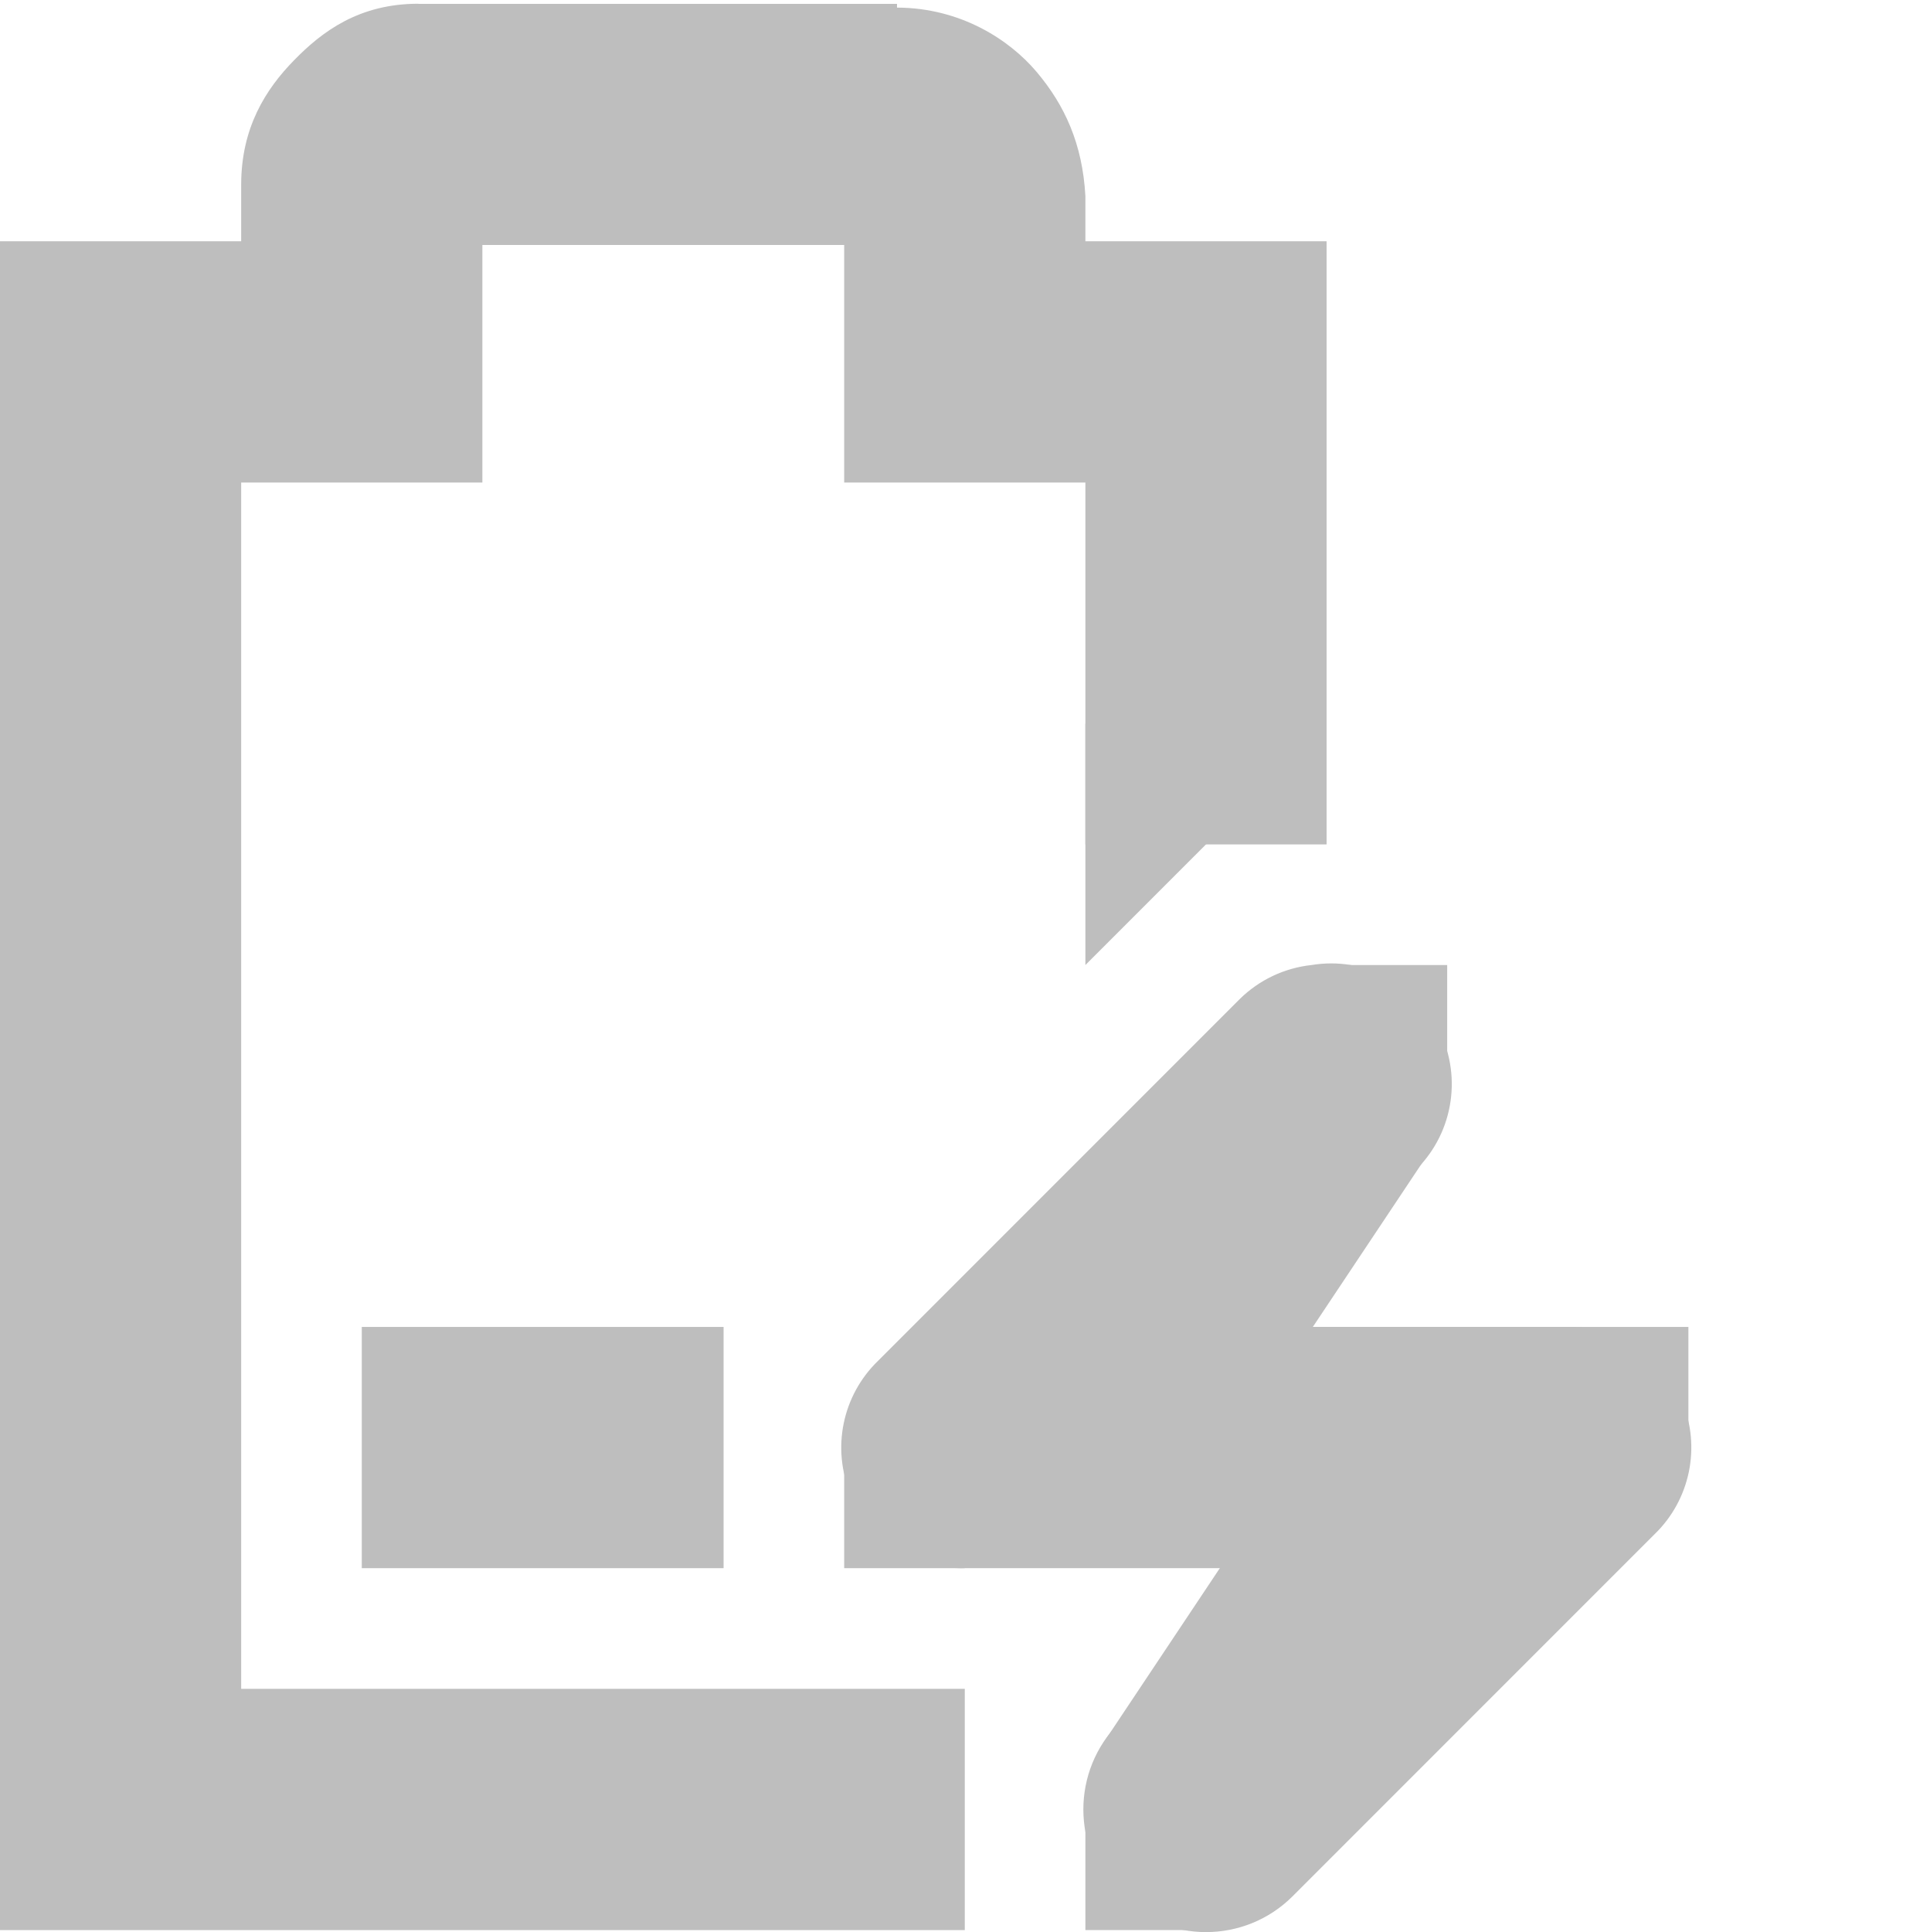
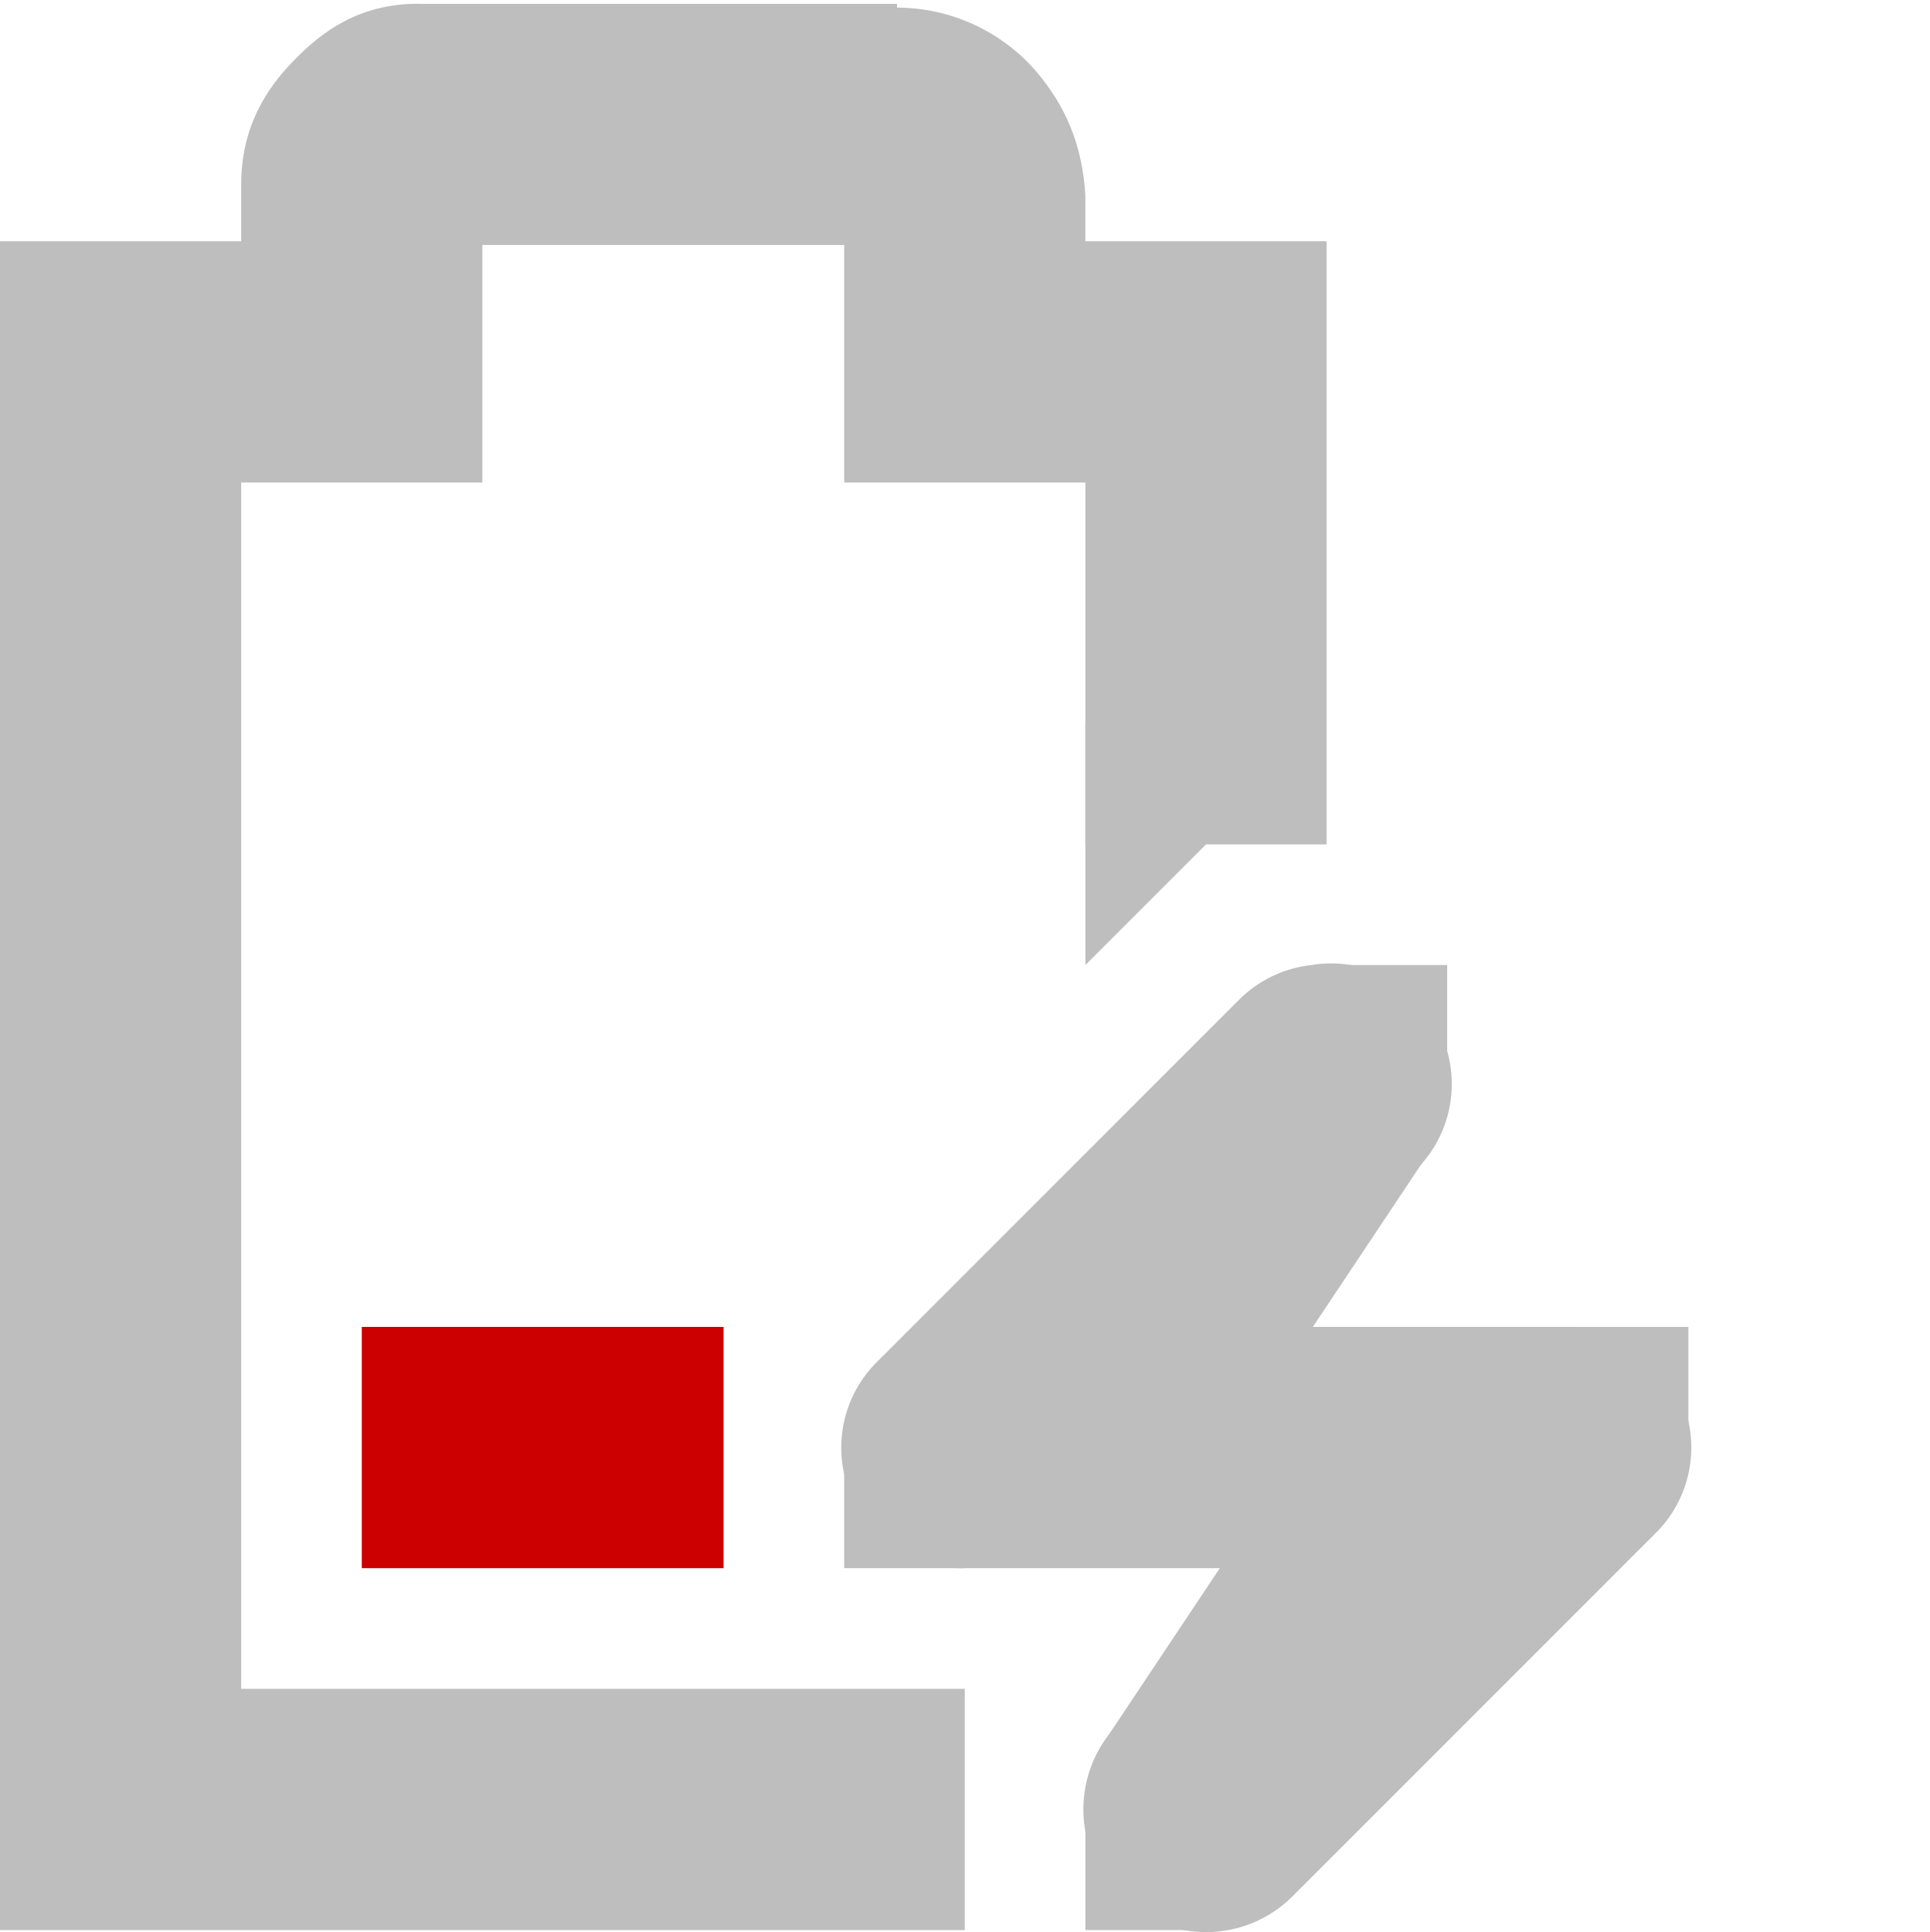
<svg xmlns="http://www.w3.org/2000/svg" id="svg7384" version="1.1" height="16.016" width="16">
  <defs id="defs7386" />
  <g transform="translate(-221.0002,-217)" id="layer9" style="display:inline">
-     <path d="m 224,228 0,2 3,0 0,-2 -3,0 z" id="path6306" style="fill:#bebebe;fill-opacity:1;stroke:none" />
+     <path class="error" d="m 224,228 0,2 3,0 0,-2 -3,0 z" id="path6306" style="fill:#cc0000;fill-opacity:1;stroke:none" />
    <path d="m 224.469,217.031 c -0.49,0 -0.796,0.228 -1.031,0.469 -0.235,0.24 -0.438,0.559 -0.438,1.031 l 0,0.469 -1,0 -1,0 0,1 0,12 0,1 1,0 7,0 0,-2 -6,0 0,-10 1,0 1,0 0,-1 0,-0.969 3,0 0,0.969 0,1 1,0 1,0 0,3 2,0 0,-4 0,-1 -1,0 -1,0 0,-0.344 0,-0.031 c -0.024,-0.431 -0.17,-0.752 -0.406,-1.031 -0.224,-0.264 -0.627,-0.529 -1.156,-0.531 l 0,-0.031 -0.062,0 -3.906,0 z" id="path6308" style="font-size:medium;font-style:normal;font-variant:normal;font-weight:normal;font-stretch:normal;text-indent:0;text-align:start;text-decoration:none;line-height:normal;letter-spacing:normal;word-spacing:normal;text-transform:none;direction:ltr;block-progression:tb;writing-mode:lr-tb;text-anchor:start;color:#bebebe;fill:#bebebe;fill-opacity:1;stroke:none;stroke-width:2;marker:none;visibility:visible;display:inline;overflow:visible;enable-background:accumulate;font-family:Sans;-inkscape-font-specification:Sans" />
    <path d="m 231.875,225 a 1,1 0 0 0 -0.594,0.281 l -3,3 A 1,1 0 0 0 229,230 l 2.562,0 -1.281,1.281 a 1.016,1.016 0 1 0 1.438,1.438 l 3,-3 A 1,1 0 0 0 234,228 l -2.562,0 1.281,-1.281 A 1,1 0 0 0 231.875,225 z" id="path6312" style="font-size:medium;font-style:normal;font-variant:normal;font-weight:normal;font-stretch:normal;text-indent:0;text-align:start;text-decoration:none;line-height:normal;letter-spacing:normal;word-spacing:normal;text-transform:none;direction:ltr;block-progression:tb;writing-mode:lr-tb;text-anchor:start;color:#bebebe;fill:#bebebe;fill-opacity:1;fill-rule:nonzero;stroke:none;stroke-width:2;marker:none;visibility:visible;display:inline;overflow:visible;enable-background:accumulate;font-family:Sans;-inkscape-font-specification:Sans" />
    <rect x="234" y="228" id="rect6314" height="1" width="1" style="color:#bebebe;fill:#bebebe;fill-opacity:1;fill-rule:nonzero;stroke:none;stroke-width:2;marker:none;visibility:visible;display:inline;overflow:visible" />
-     <rect x="228" y="229" id="rect6316" height="1" width="1" style="color:#bebebe;fill:#bebebe;fill-opacity:1;fill-rule:nonzero;stroke:none;stroke-width:2;marker:none;visibility:visible;display:inline;overflow:visible" />
+     <rect x="228" y="229" id="rect6316" height="1" style="color:#bebebe;fill:#bebebe;fill-opacity:1;fill-rule:nonzero;stroke:none;stroke-width:2;marker:none;visibility:visible;display:inline;overflow:visible" width="1" />
    <rect x="232" y="225" id="rect6318" height="1" width="1" style="color:#bebebe;fill:#bebebe;fill-opacity:1;fill-rule:nonzero;stroke:none;stroke-width:2;marker:none;visibility:visible;display:inline;overflow:visible" />
-     <rect x="230" y="232" id="rect6320" height="1" width="1" style="color:#bebebe;fill:#bebebe;fill-opacity:1;fill-rule:nonzero;stroke:none;stroke-width:2;marker:none;visibility:visible;display:inline;overflow:visible" />
+     <rect x="230" y="232" id="rect6320" height="1" style="color:#bebebe;fill:#bebebe;fill-opacity:1;fill-rule:nonzero;stroke:none;stroke-width:2;marker:none;visibility:visible;display:inline;overflow:visible" width="1" />
    <path d="m 231.156,225.438 -2,3 1.688,1.125 2,-3 -1.688,-1.125 z" id="path6322" style="font-size:medium;font-style:normal;font-variant:normal;font-weight:normal;font-stretch:normal;text-indent:0;text-align:start;text-decoration:none;line-height:normal;letter-spacing:normal;word-spacing:normal;text-transform:none;direction:ltr;block-progression:tb;writing-mode:lr-tb;text-anchor:start;color:#bebebe;fill:#bebebe;fill-opacity:1;fill-rule:nonzero;stroke:none;stroke-width:2;marker:none;visibility:visible;display:inline;overflow:visible;enable-background:accumulate;font-family:Sans;-inkscape-font-specification:Sans" />
    <path d="m 232.156,228.438 -2,3 1.688,1.125 2,-3 -1.688,-1.125 z" id="path6324" style="font-size:medium;font-style:normal;font-variant:normal;font-weight:normal;font-stretch:normal;text-indent:0;text-align:start;text-decoration:none;line-height:normal;letter-spacing:normal;word-spacing:normal;text-transform:none;direction:ltr;block-progression:tb;writing-mode:lr-tb;text-anchor:start;color:#bebebe;fill:#bebebe;fill-opacity:1;fill-rule:nonzero;stroke:none;stroke-width:2;marker:none;visibility:visible;display:inline;overflow:visible;enable-background:accumulate;font-family:Sans;-inkscape-font-specification:Sans" />
    <path d="m 230,225 2,-2 -2,0 0,2 z" id="path6326" style="color:#bebebe;fill:#bebebe;fill-opacity:1;fill-rule:nonzero;stroke:none;stroke-width:2;marker:none;visibility:visible;display:inline;overflow:visible" />
  </g>
  <g transform="translate(-221.0002,-217)" id="layer10" />
  <g transform="translate(-221.0002,-217)" id="layer11" />
  <g transform="translate(-221.0002,-217)" id="layer12" />
  <g transform="translate(-221.0002,-217)" id="layer13" />
  <g transform="translate(-221.0002,-217)" id="layer14" />
  <g transform="translate(-221.0002,-217)" id="layer15" />
</svg>
